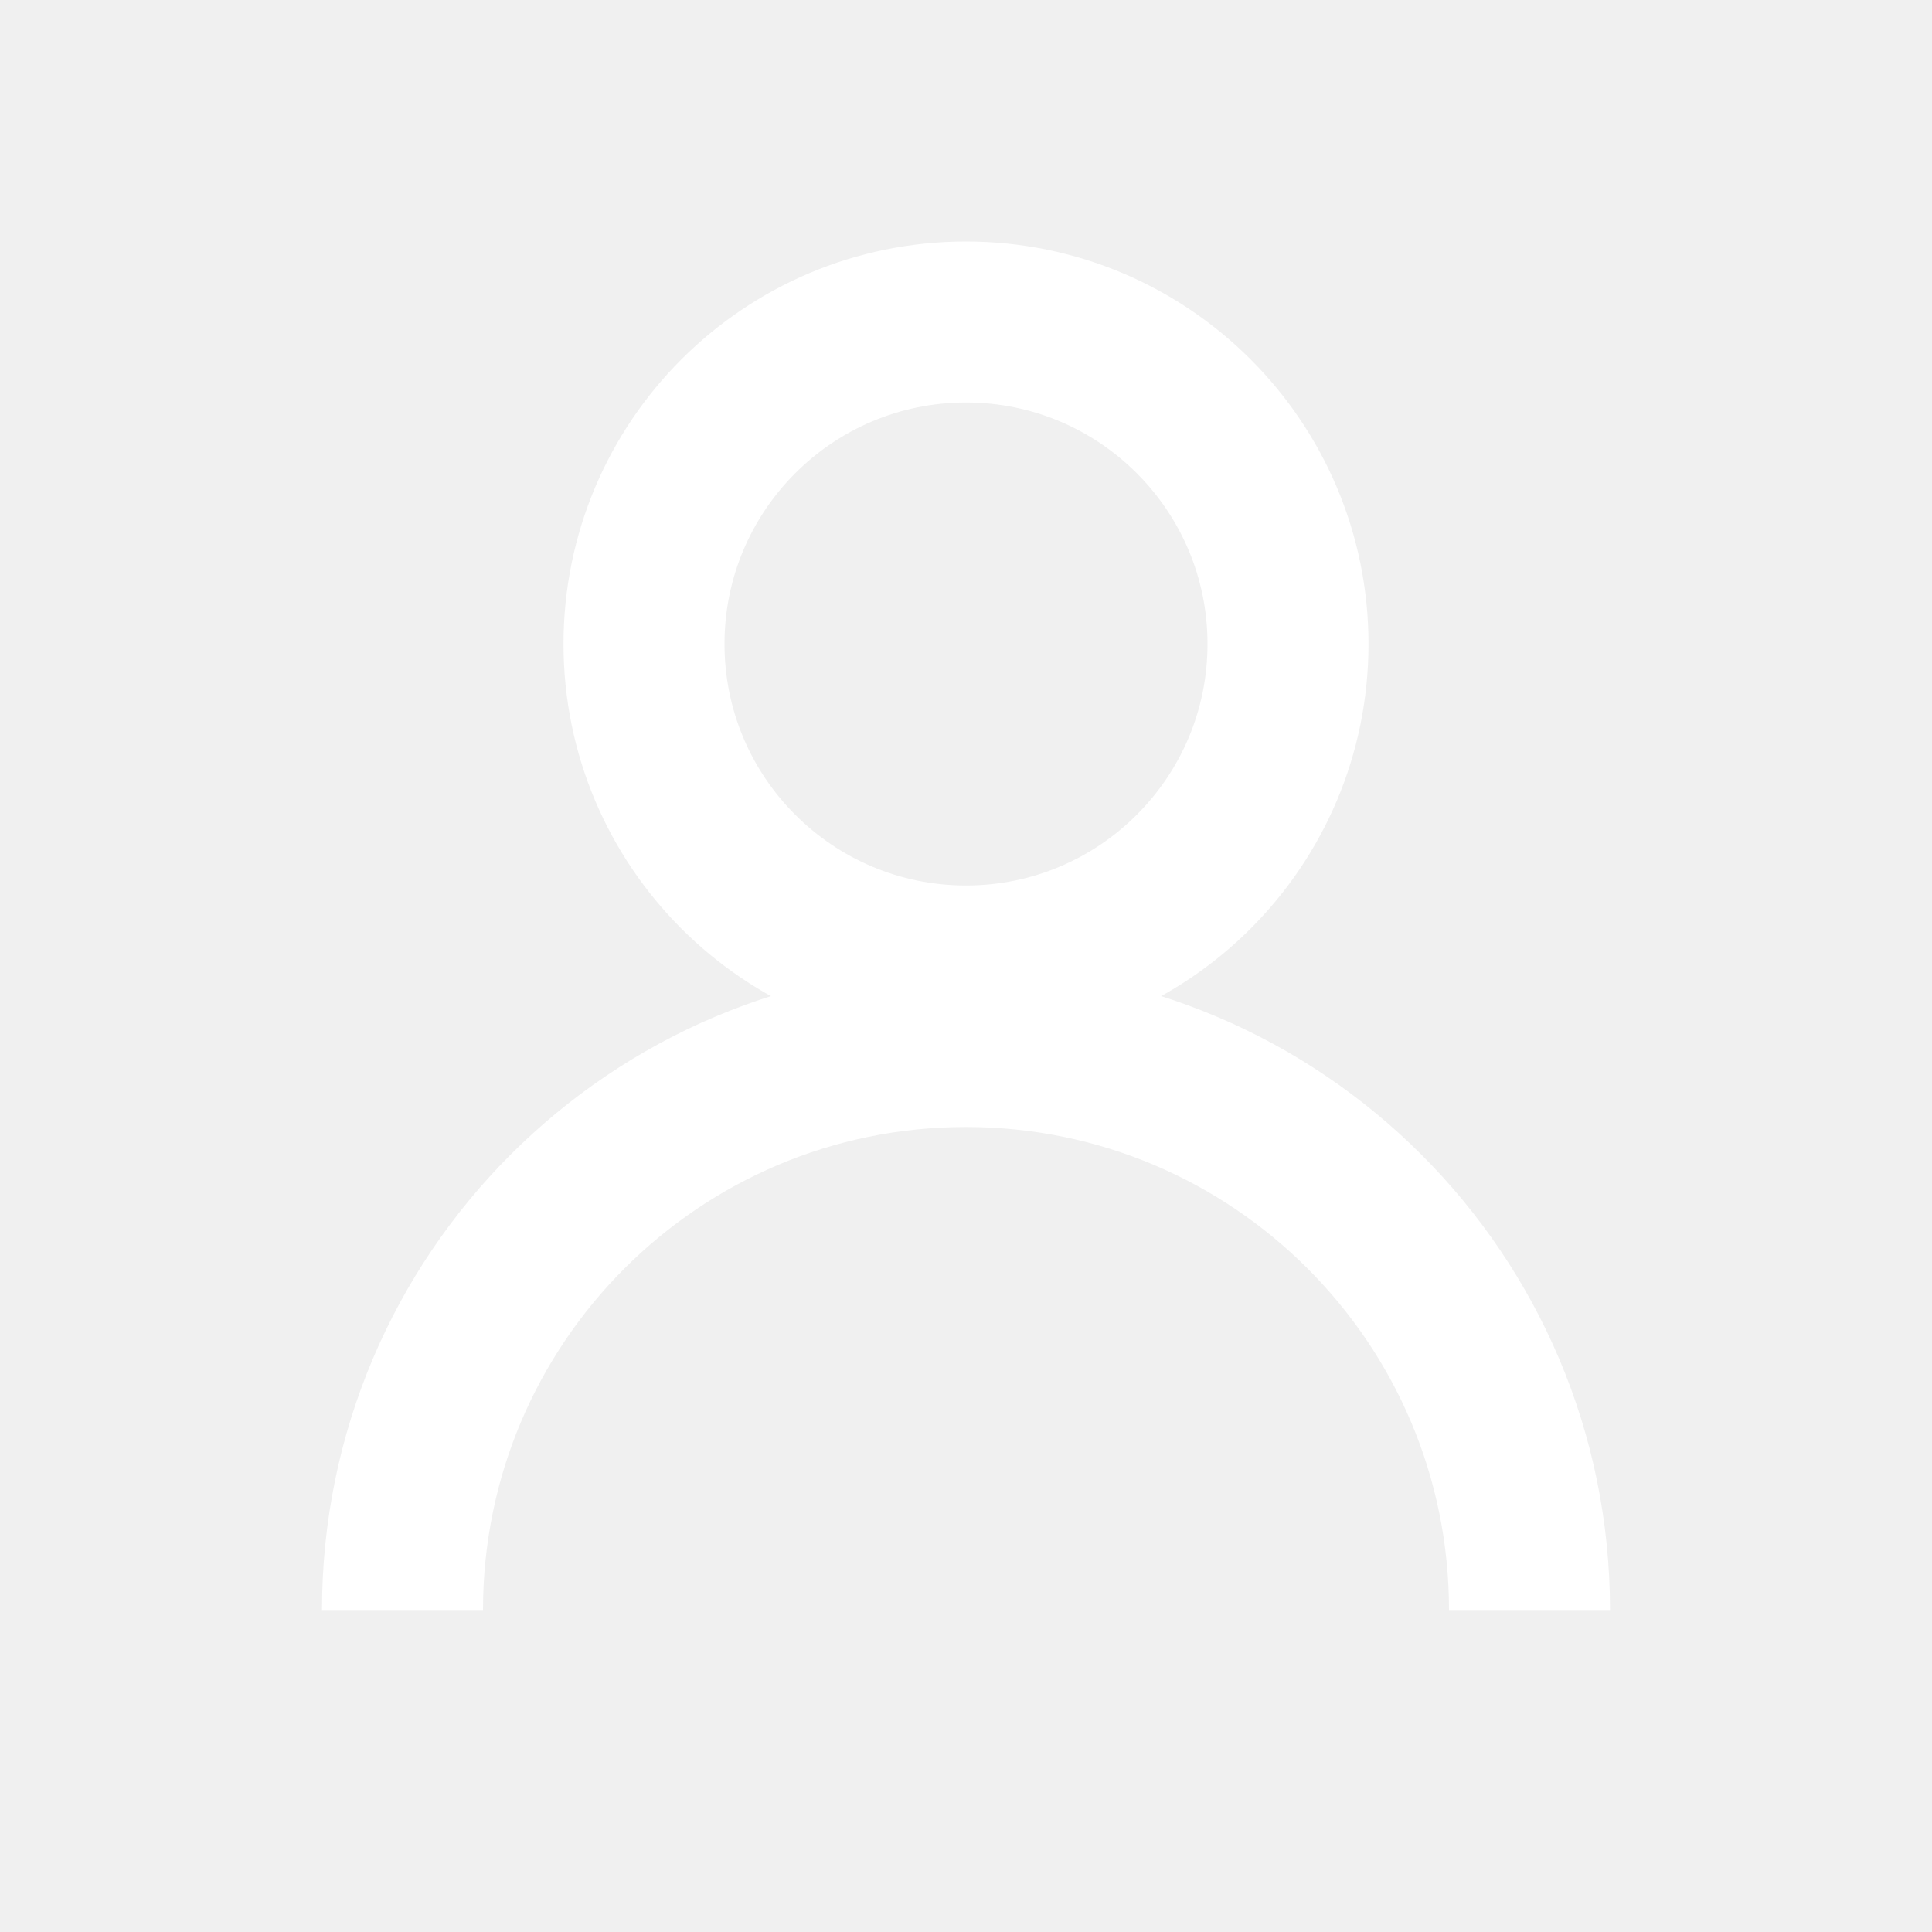
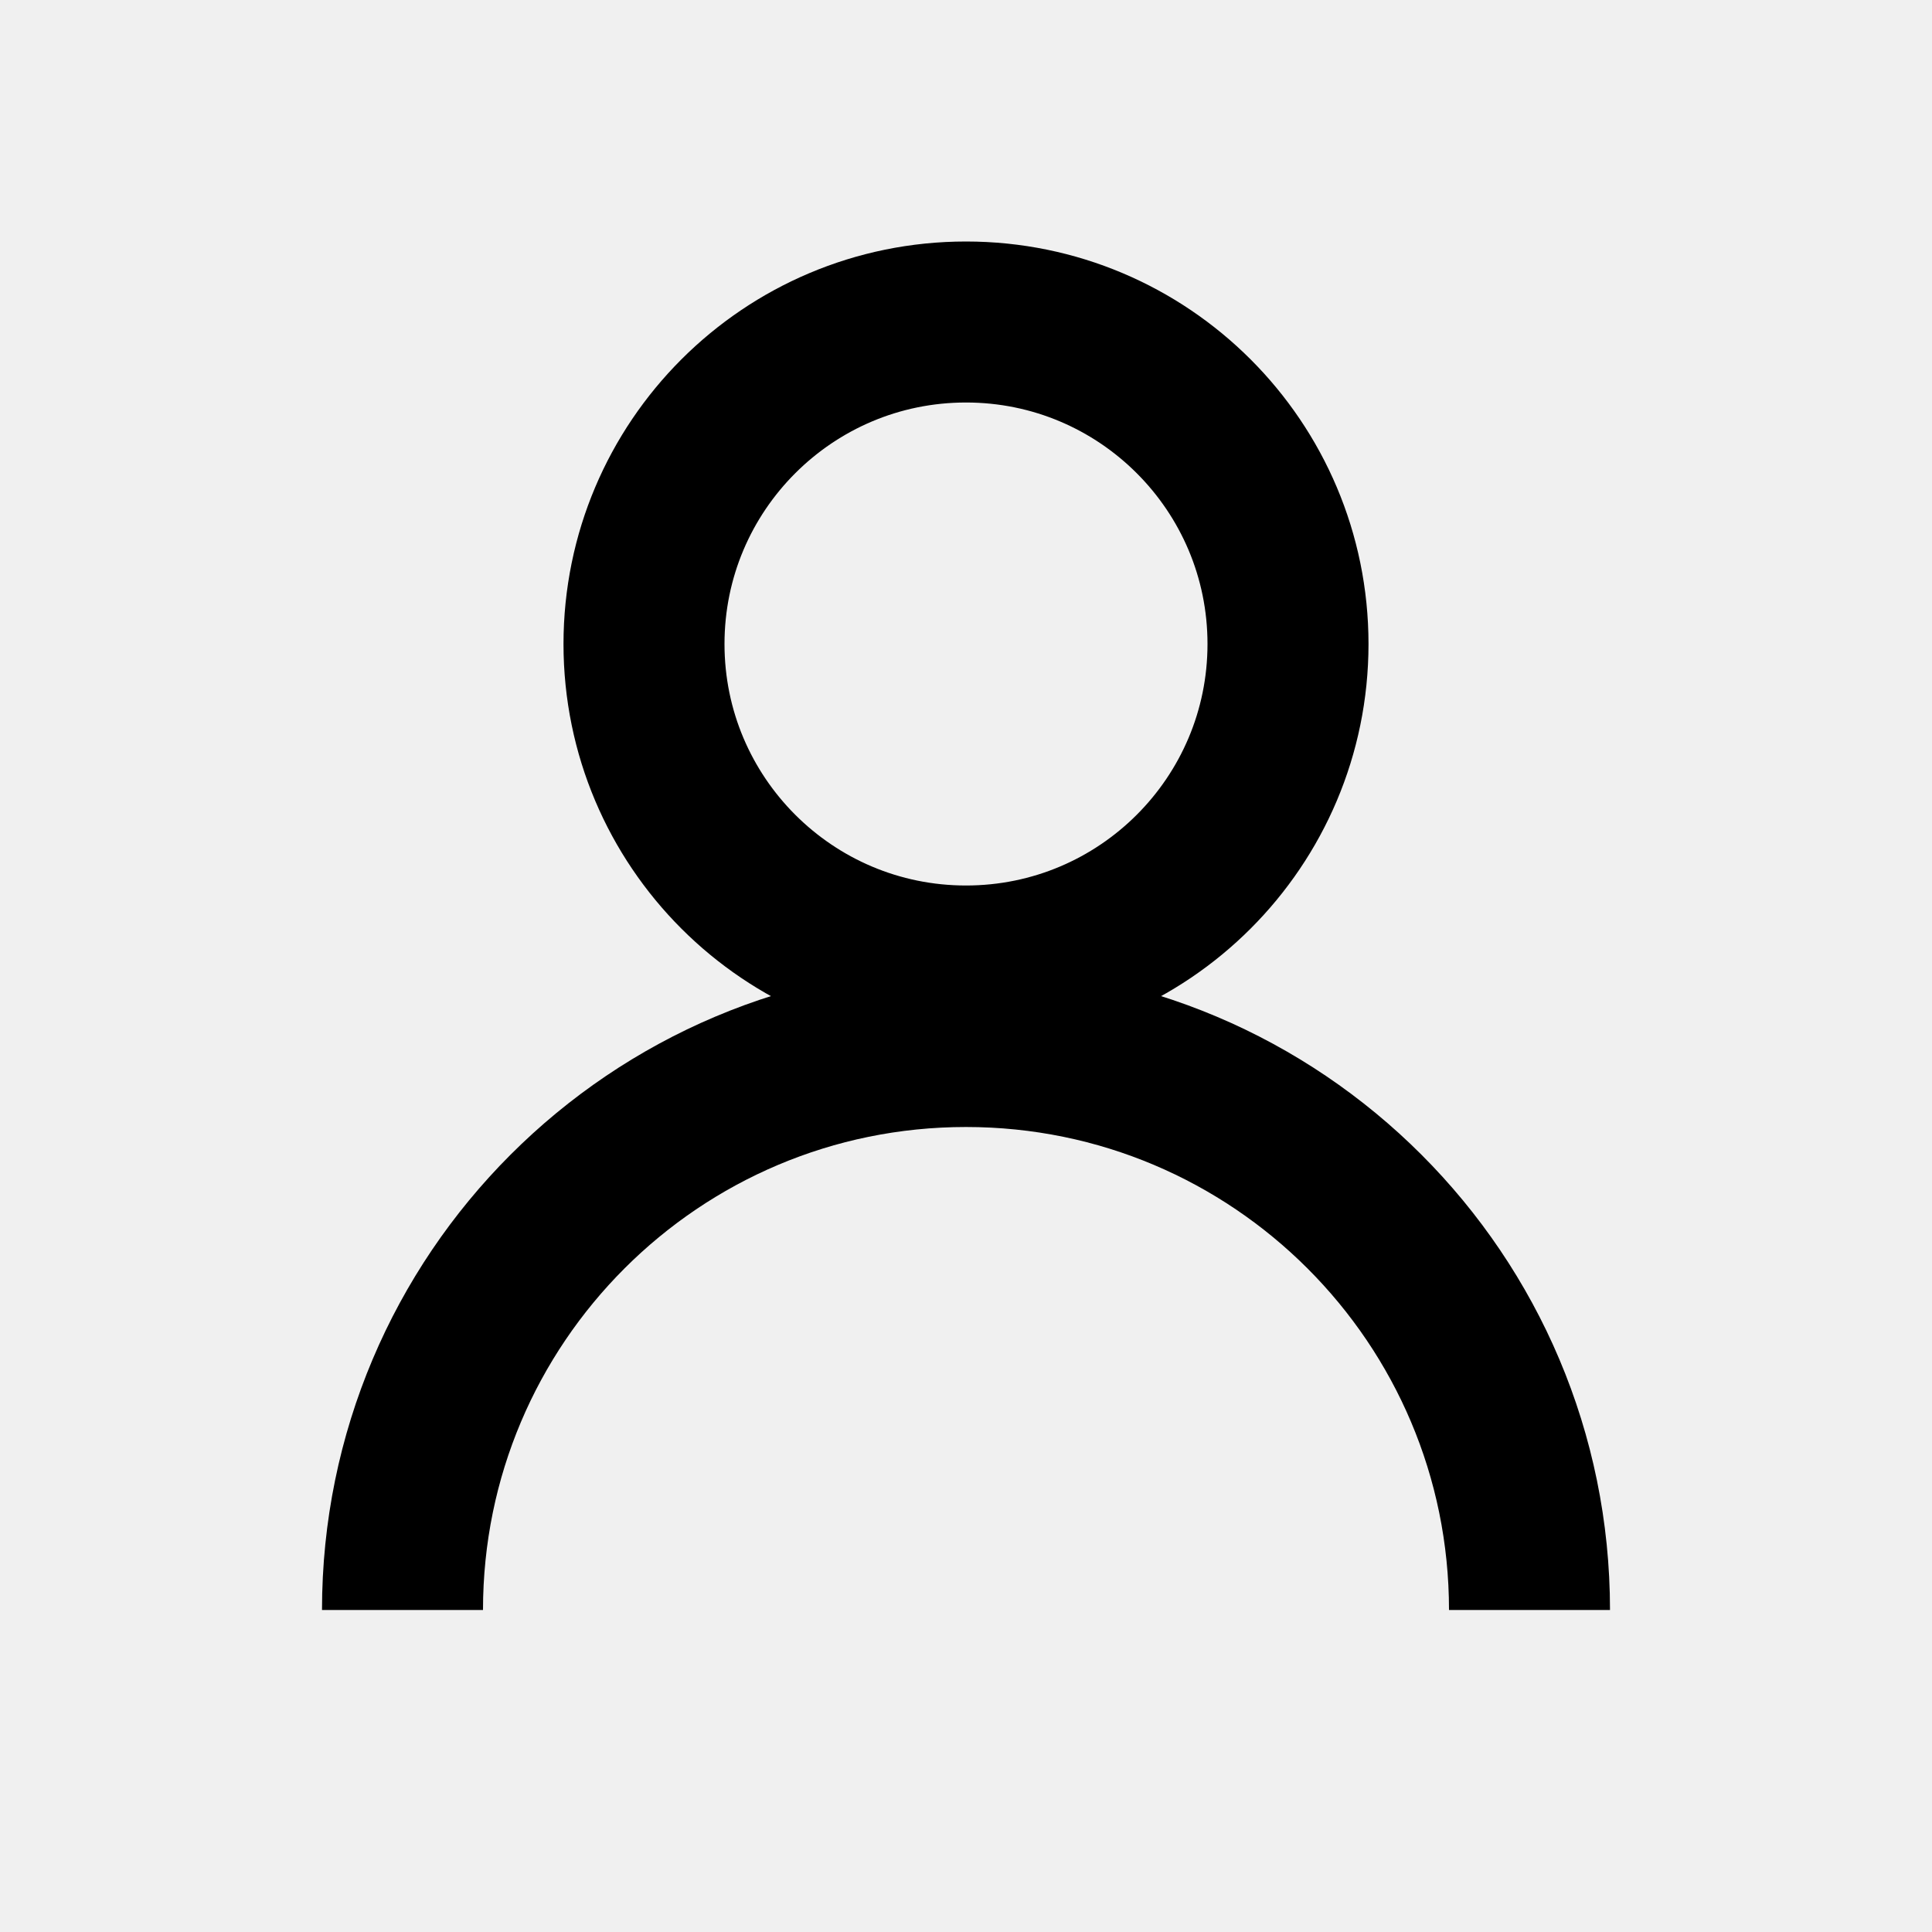
<svg xmlns="http://www.w3.org/2000/svg" width="24" height="24" viewBox="0 0 24 24" fill="none">
-   <circle cx="12" cy="8" r="4" stroke="#fff" stroke-width="2" />
-   <path d="M5 20C5 16.134 8.134 13 12 13C15.866 13 19 16.134 19 20" stroke="#fff" stroke-width="2" />
+   <circle cx="12" cy="8" r="4" stroke="currentColor" stroke-width="2" />
+   <path d="M5 20C5 16.134 8.134 13 12 13C15.866 13 19 16.134 19 20" stroke="currentColor" stroke-width="2" />
</svg>
